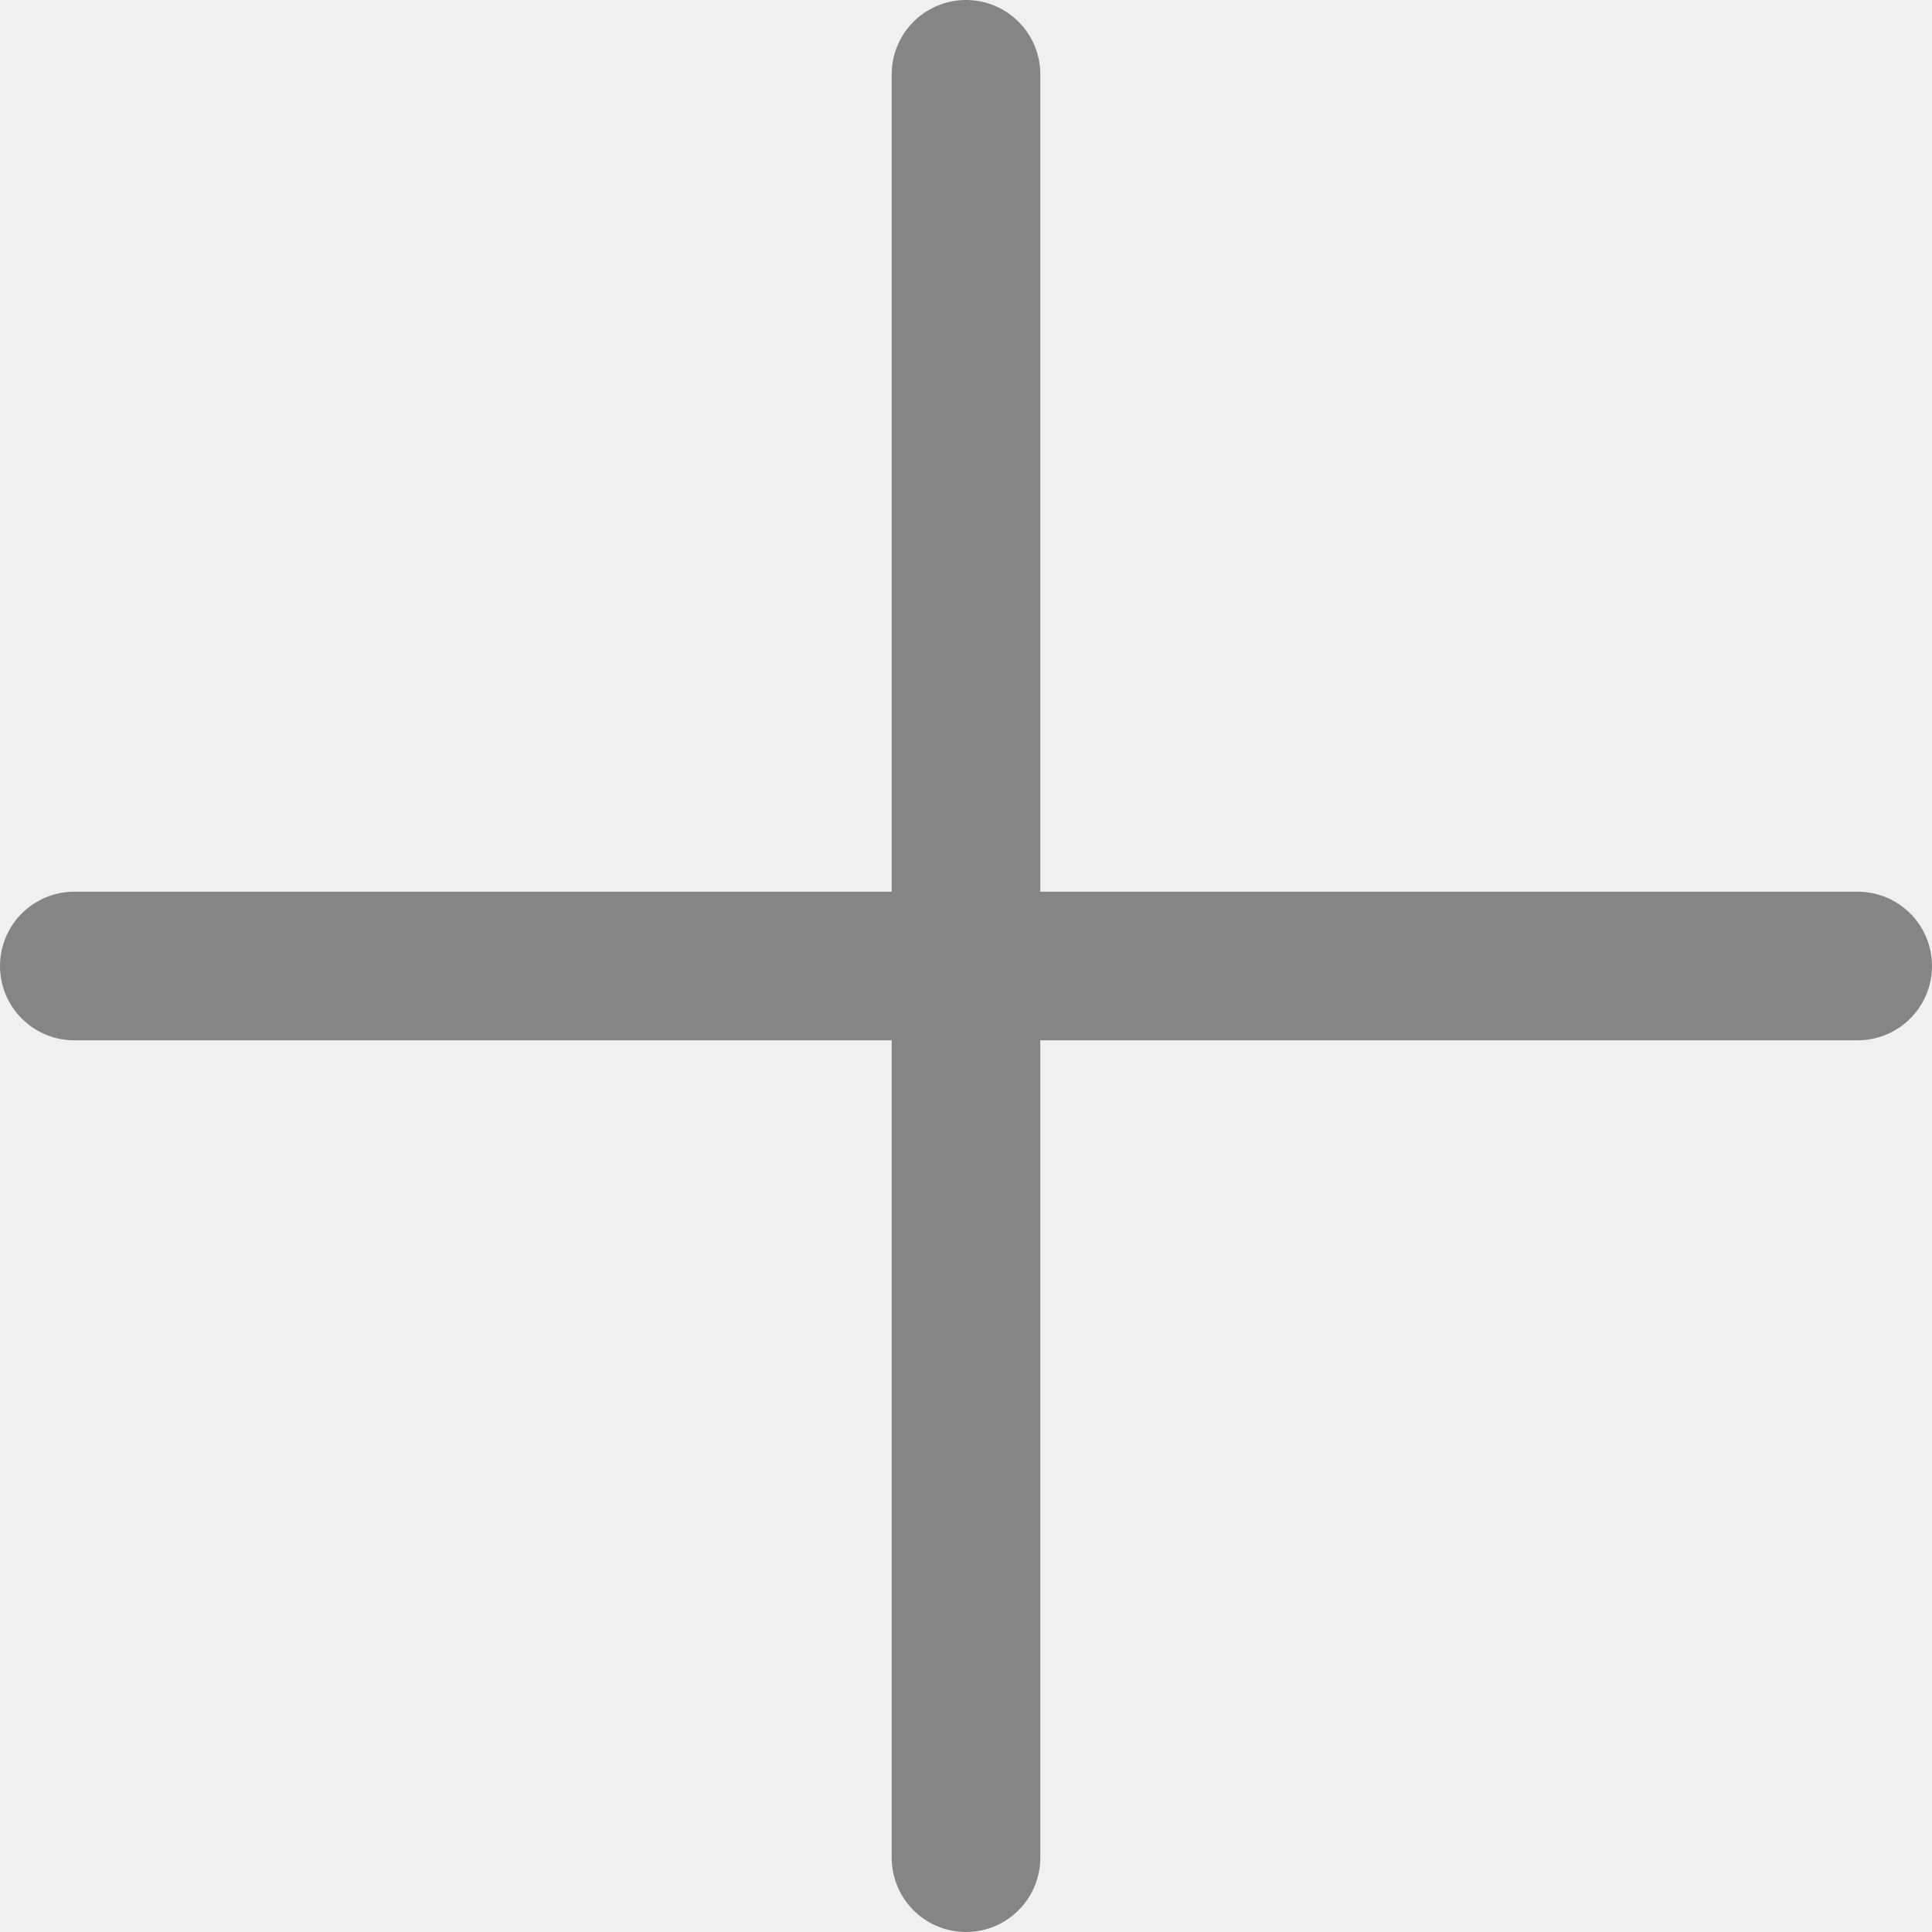
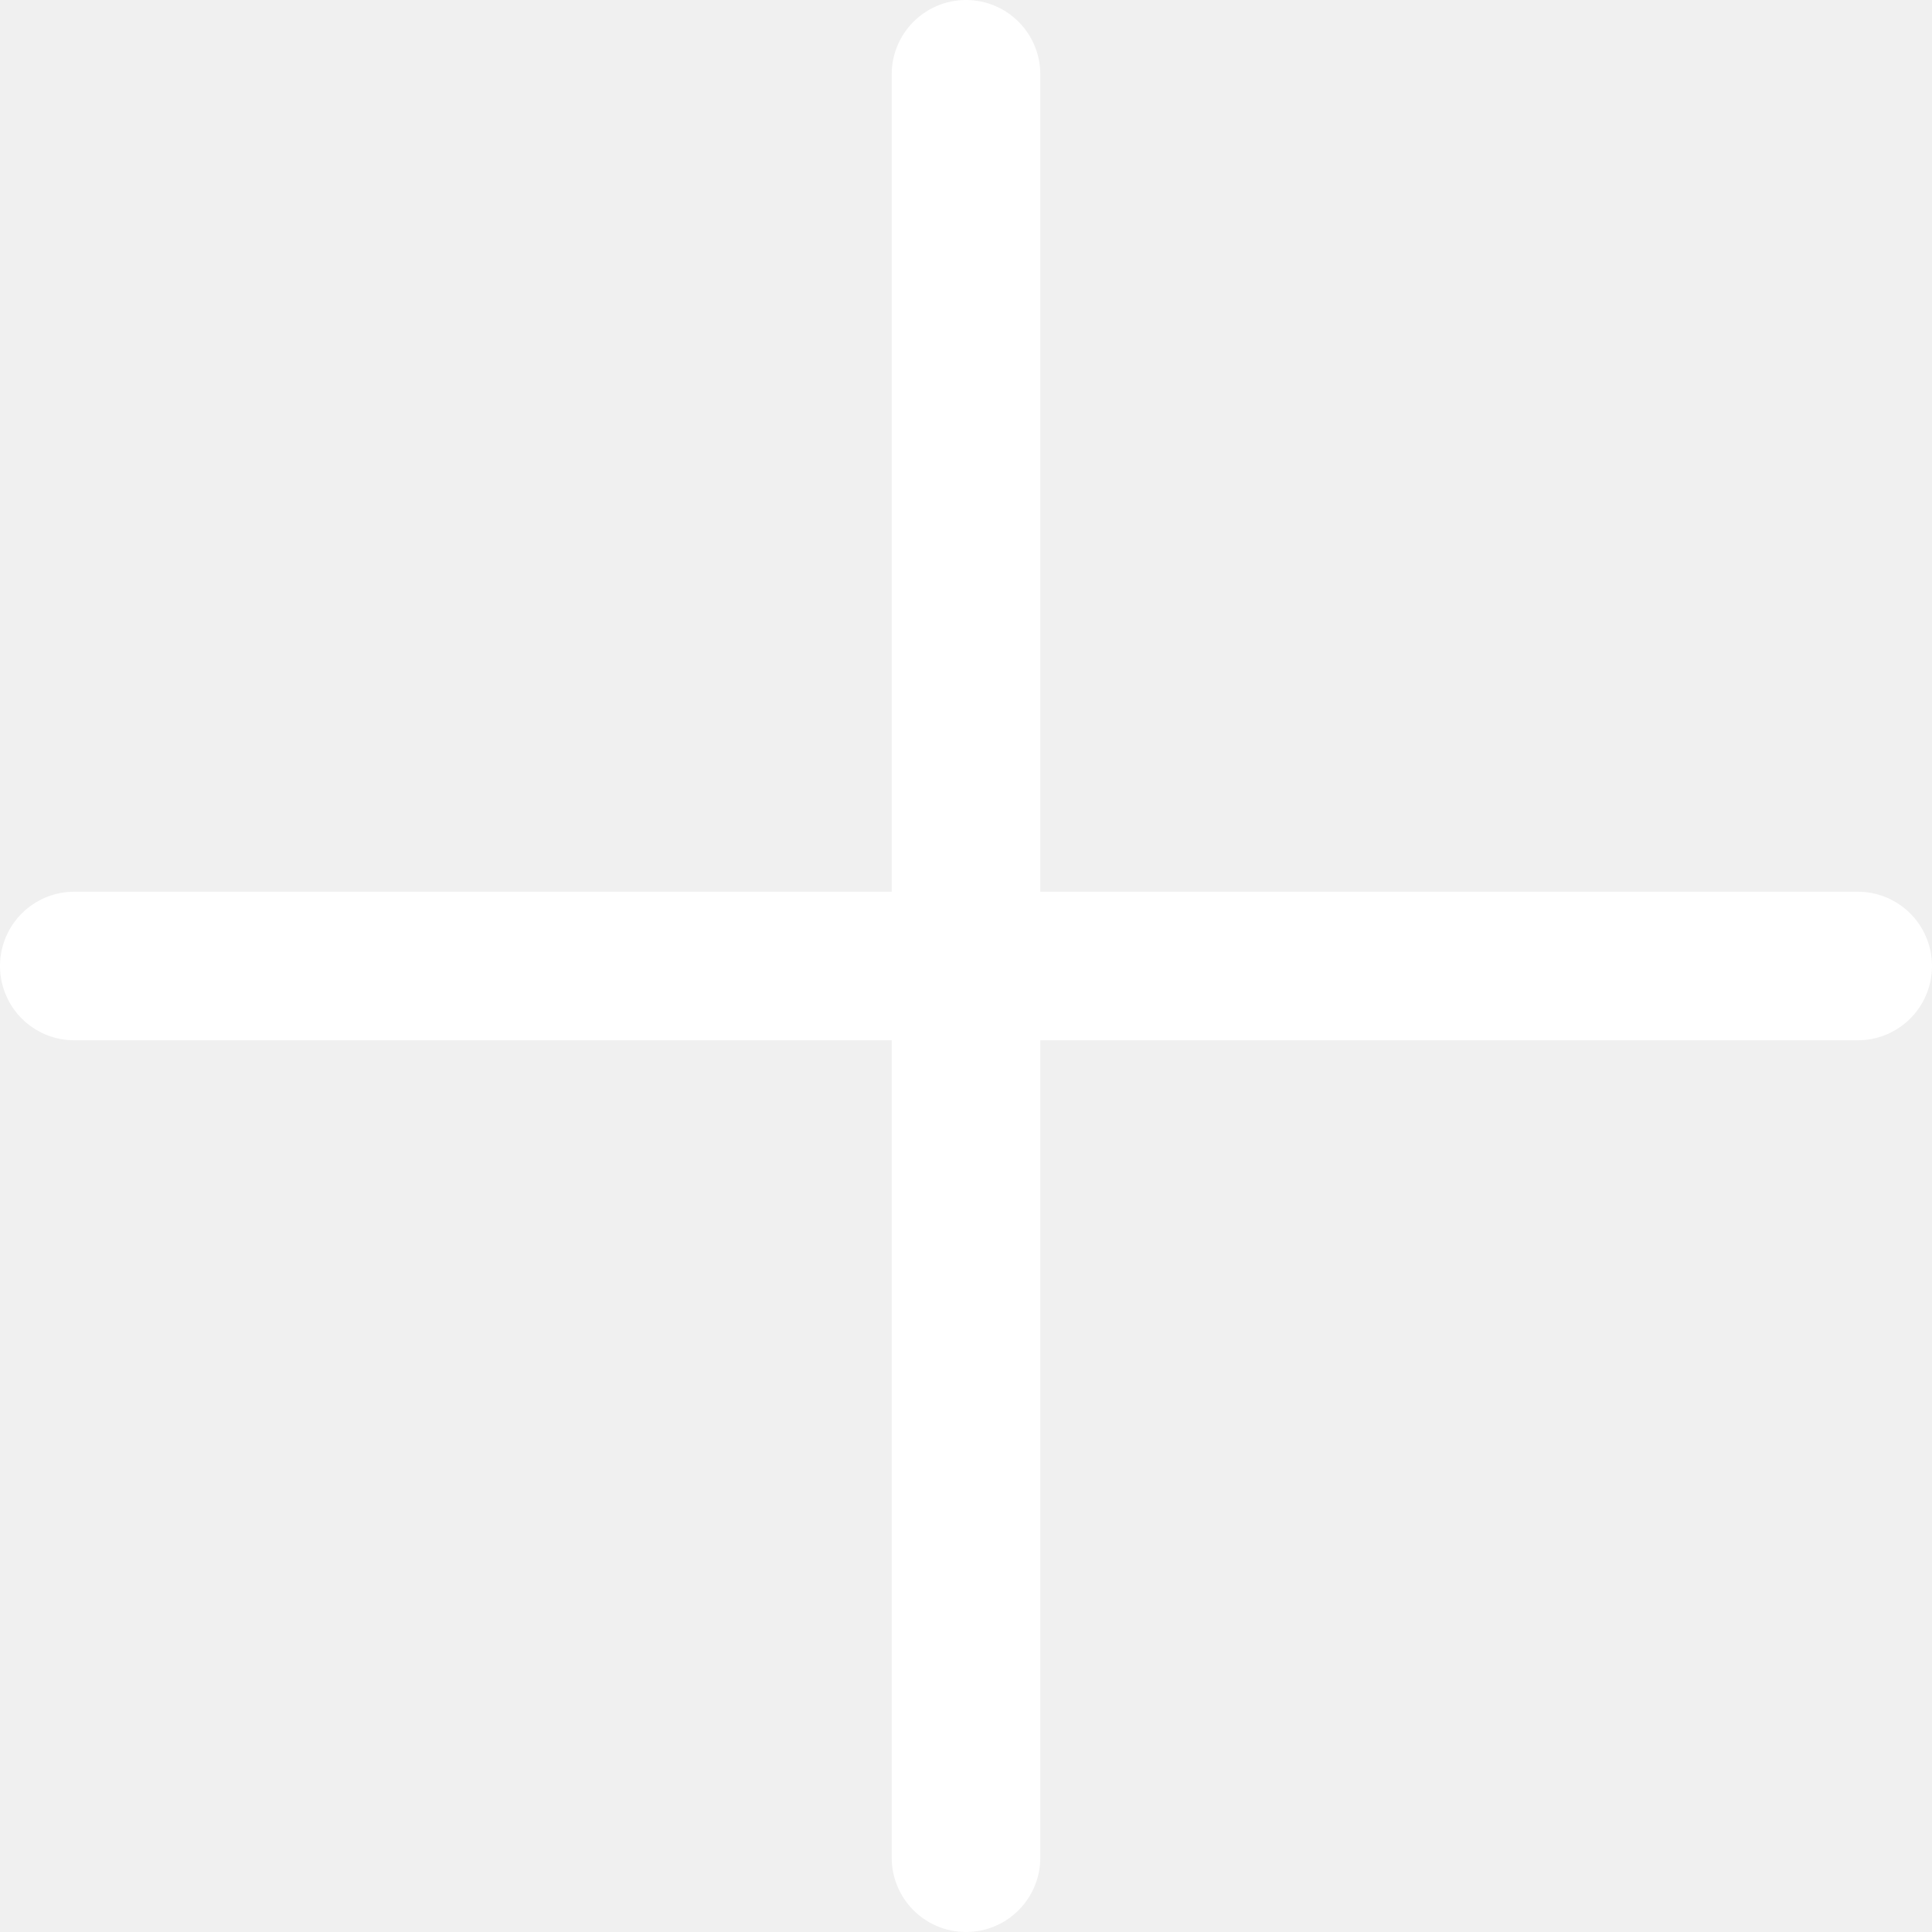
<svg xmlns="http://www.w3.org/2000/svg" width="26" height="26" viewBox="0 0 26 26">
  <g id="add" transform="translate(-111 -375.2)">
-     <path id="Path_42" data-name="Path 42" d="M0,5V29" transform="translate(141 388.2) rotate(90)" fill="none" stroke="#858585" stroke-linecap="round" stroke-width="2" />
-     <path id="Path_43" data-name="Path 43" d="M0,5V29" transform="translate(124 405.2) rotate(180)" fill="none" stroke="#858585" stroke-linecap="round" stroke-width="2" />
+     <path id="Path_42" data-name="Path 42" d="M0,5V29" transform="translate(141 388.2) rotate(90)" fill="none" stroke="#fff" stroke-linecap="round" stroke-width="2" />
+     <path id="Path_43" data-name="Path 43" d="M0,5V29" transform="translate(124 405.2) rotate(180)" fill="none" stroke="#fff" stroke-linecap="round" stroke-width="2" />
  </g>
</svg>
